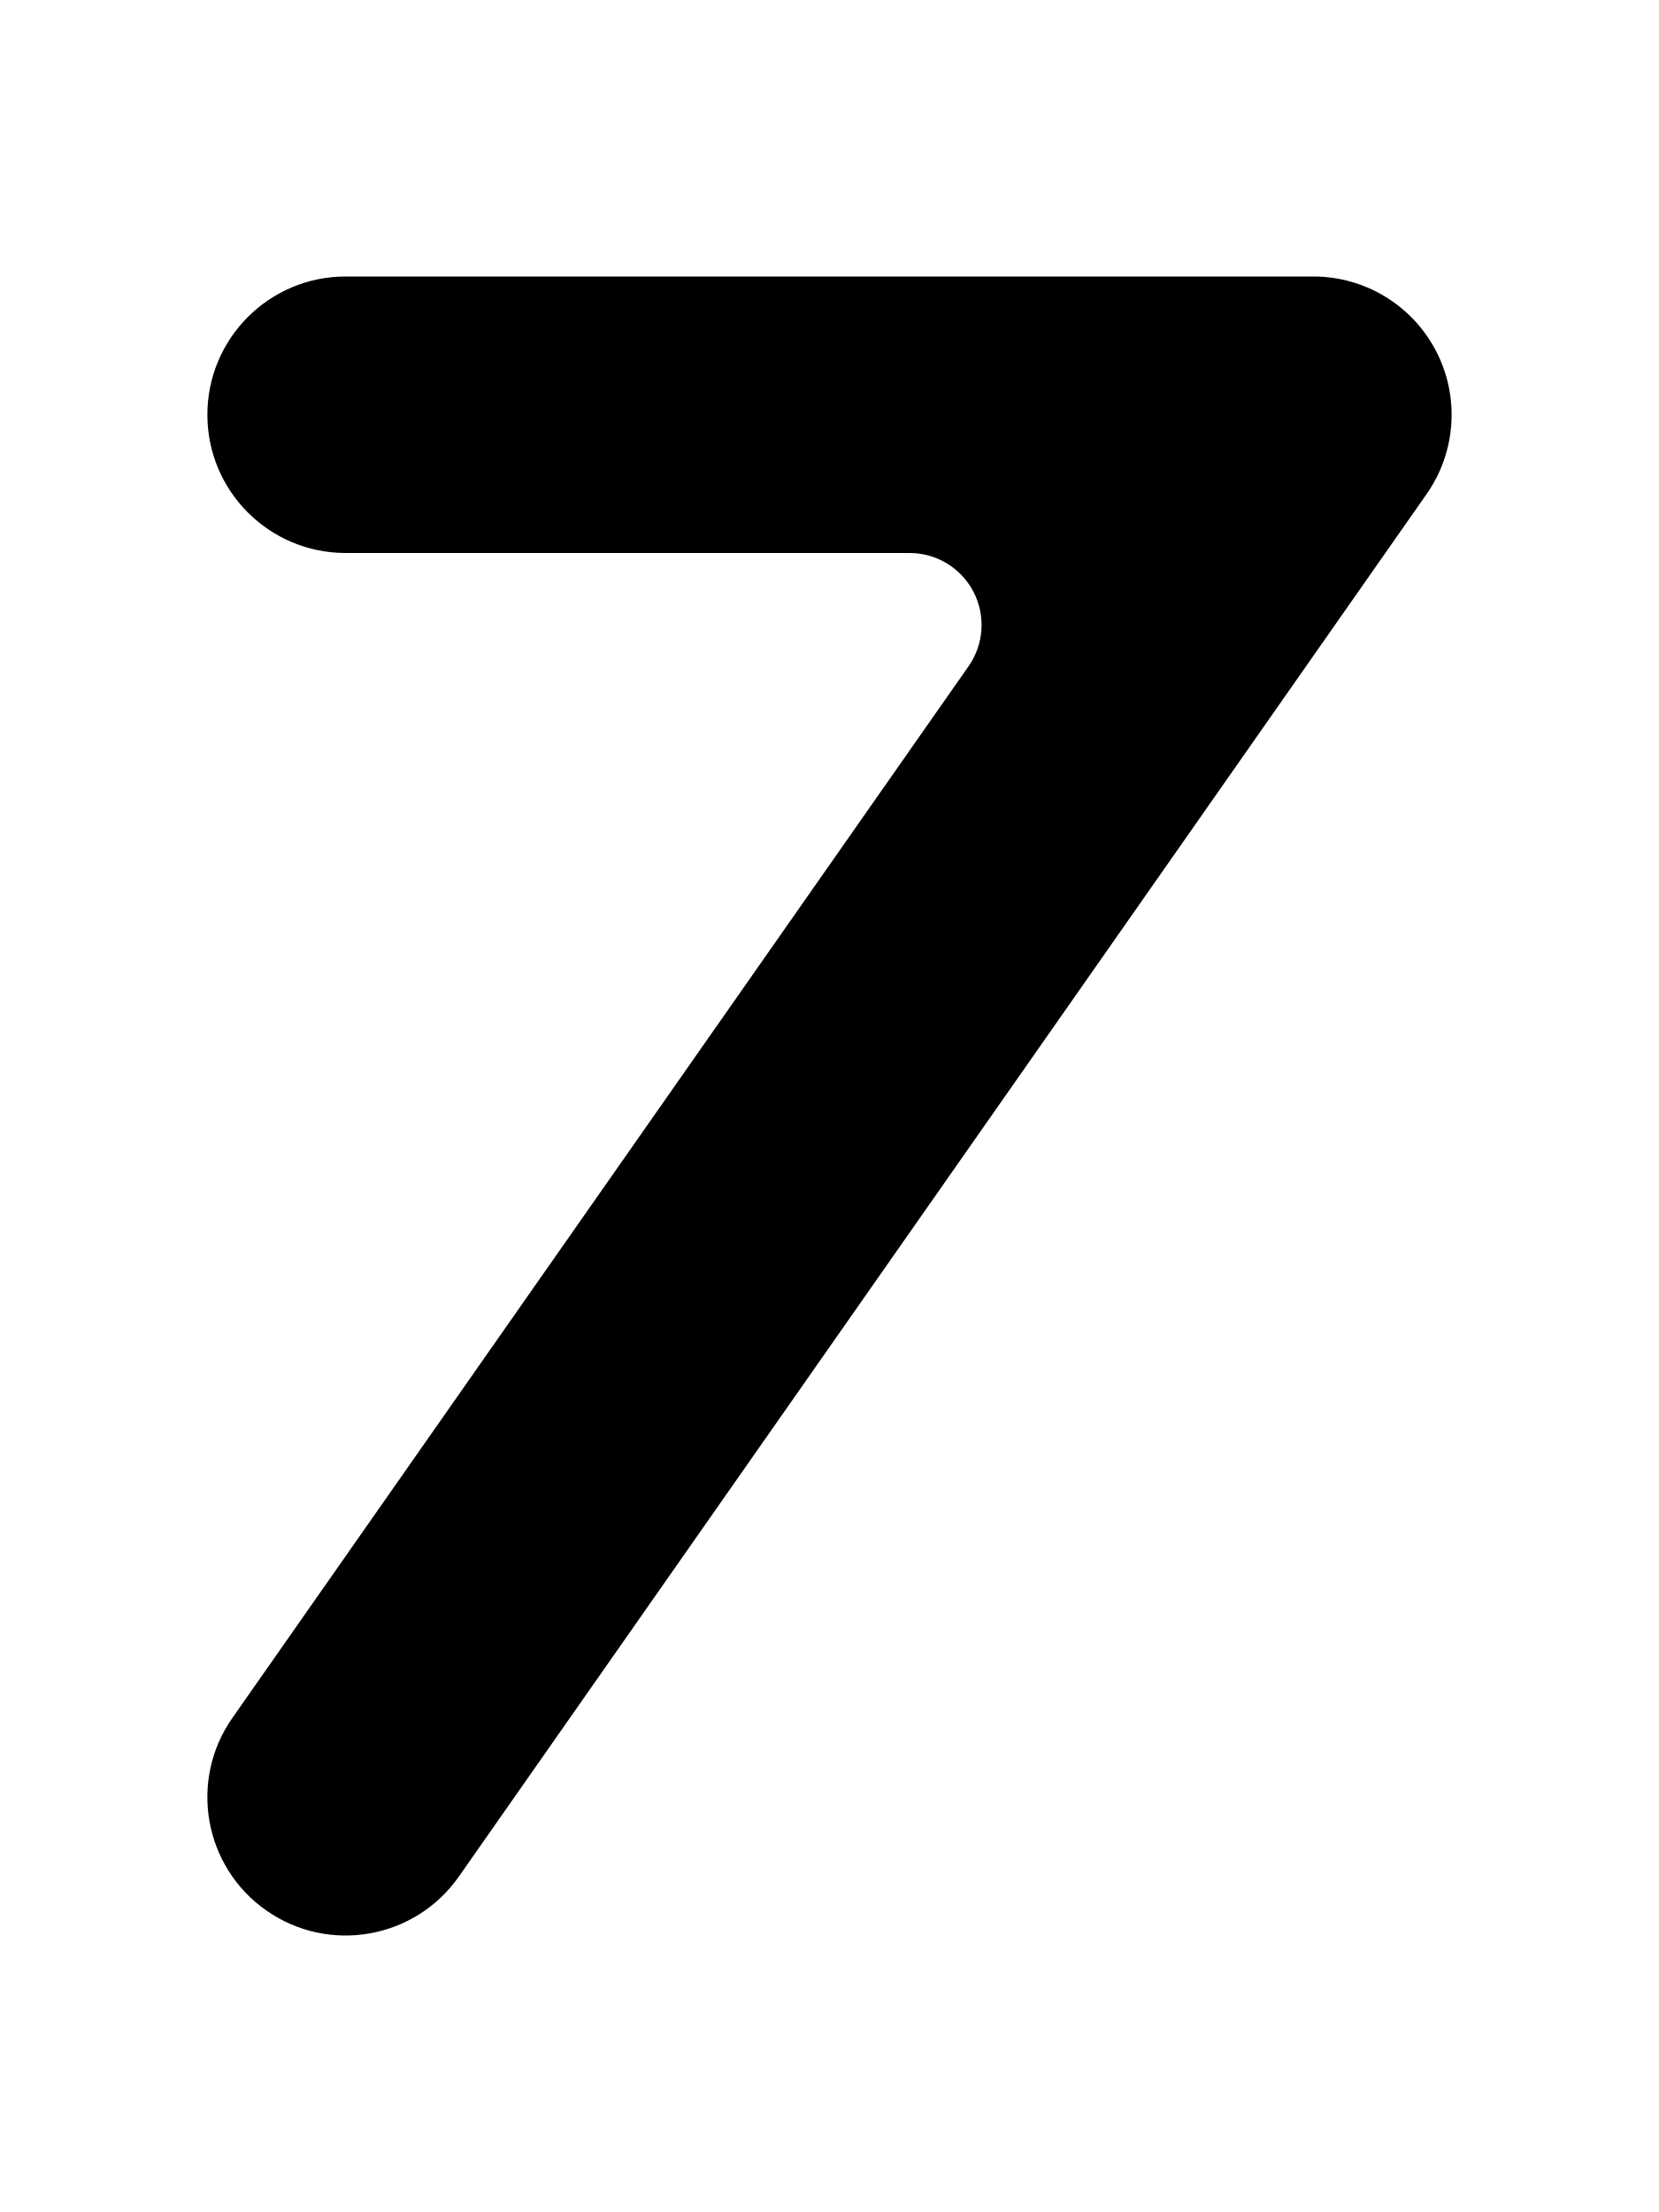
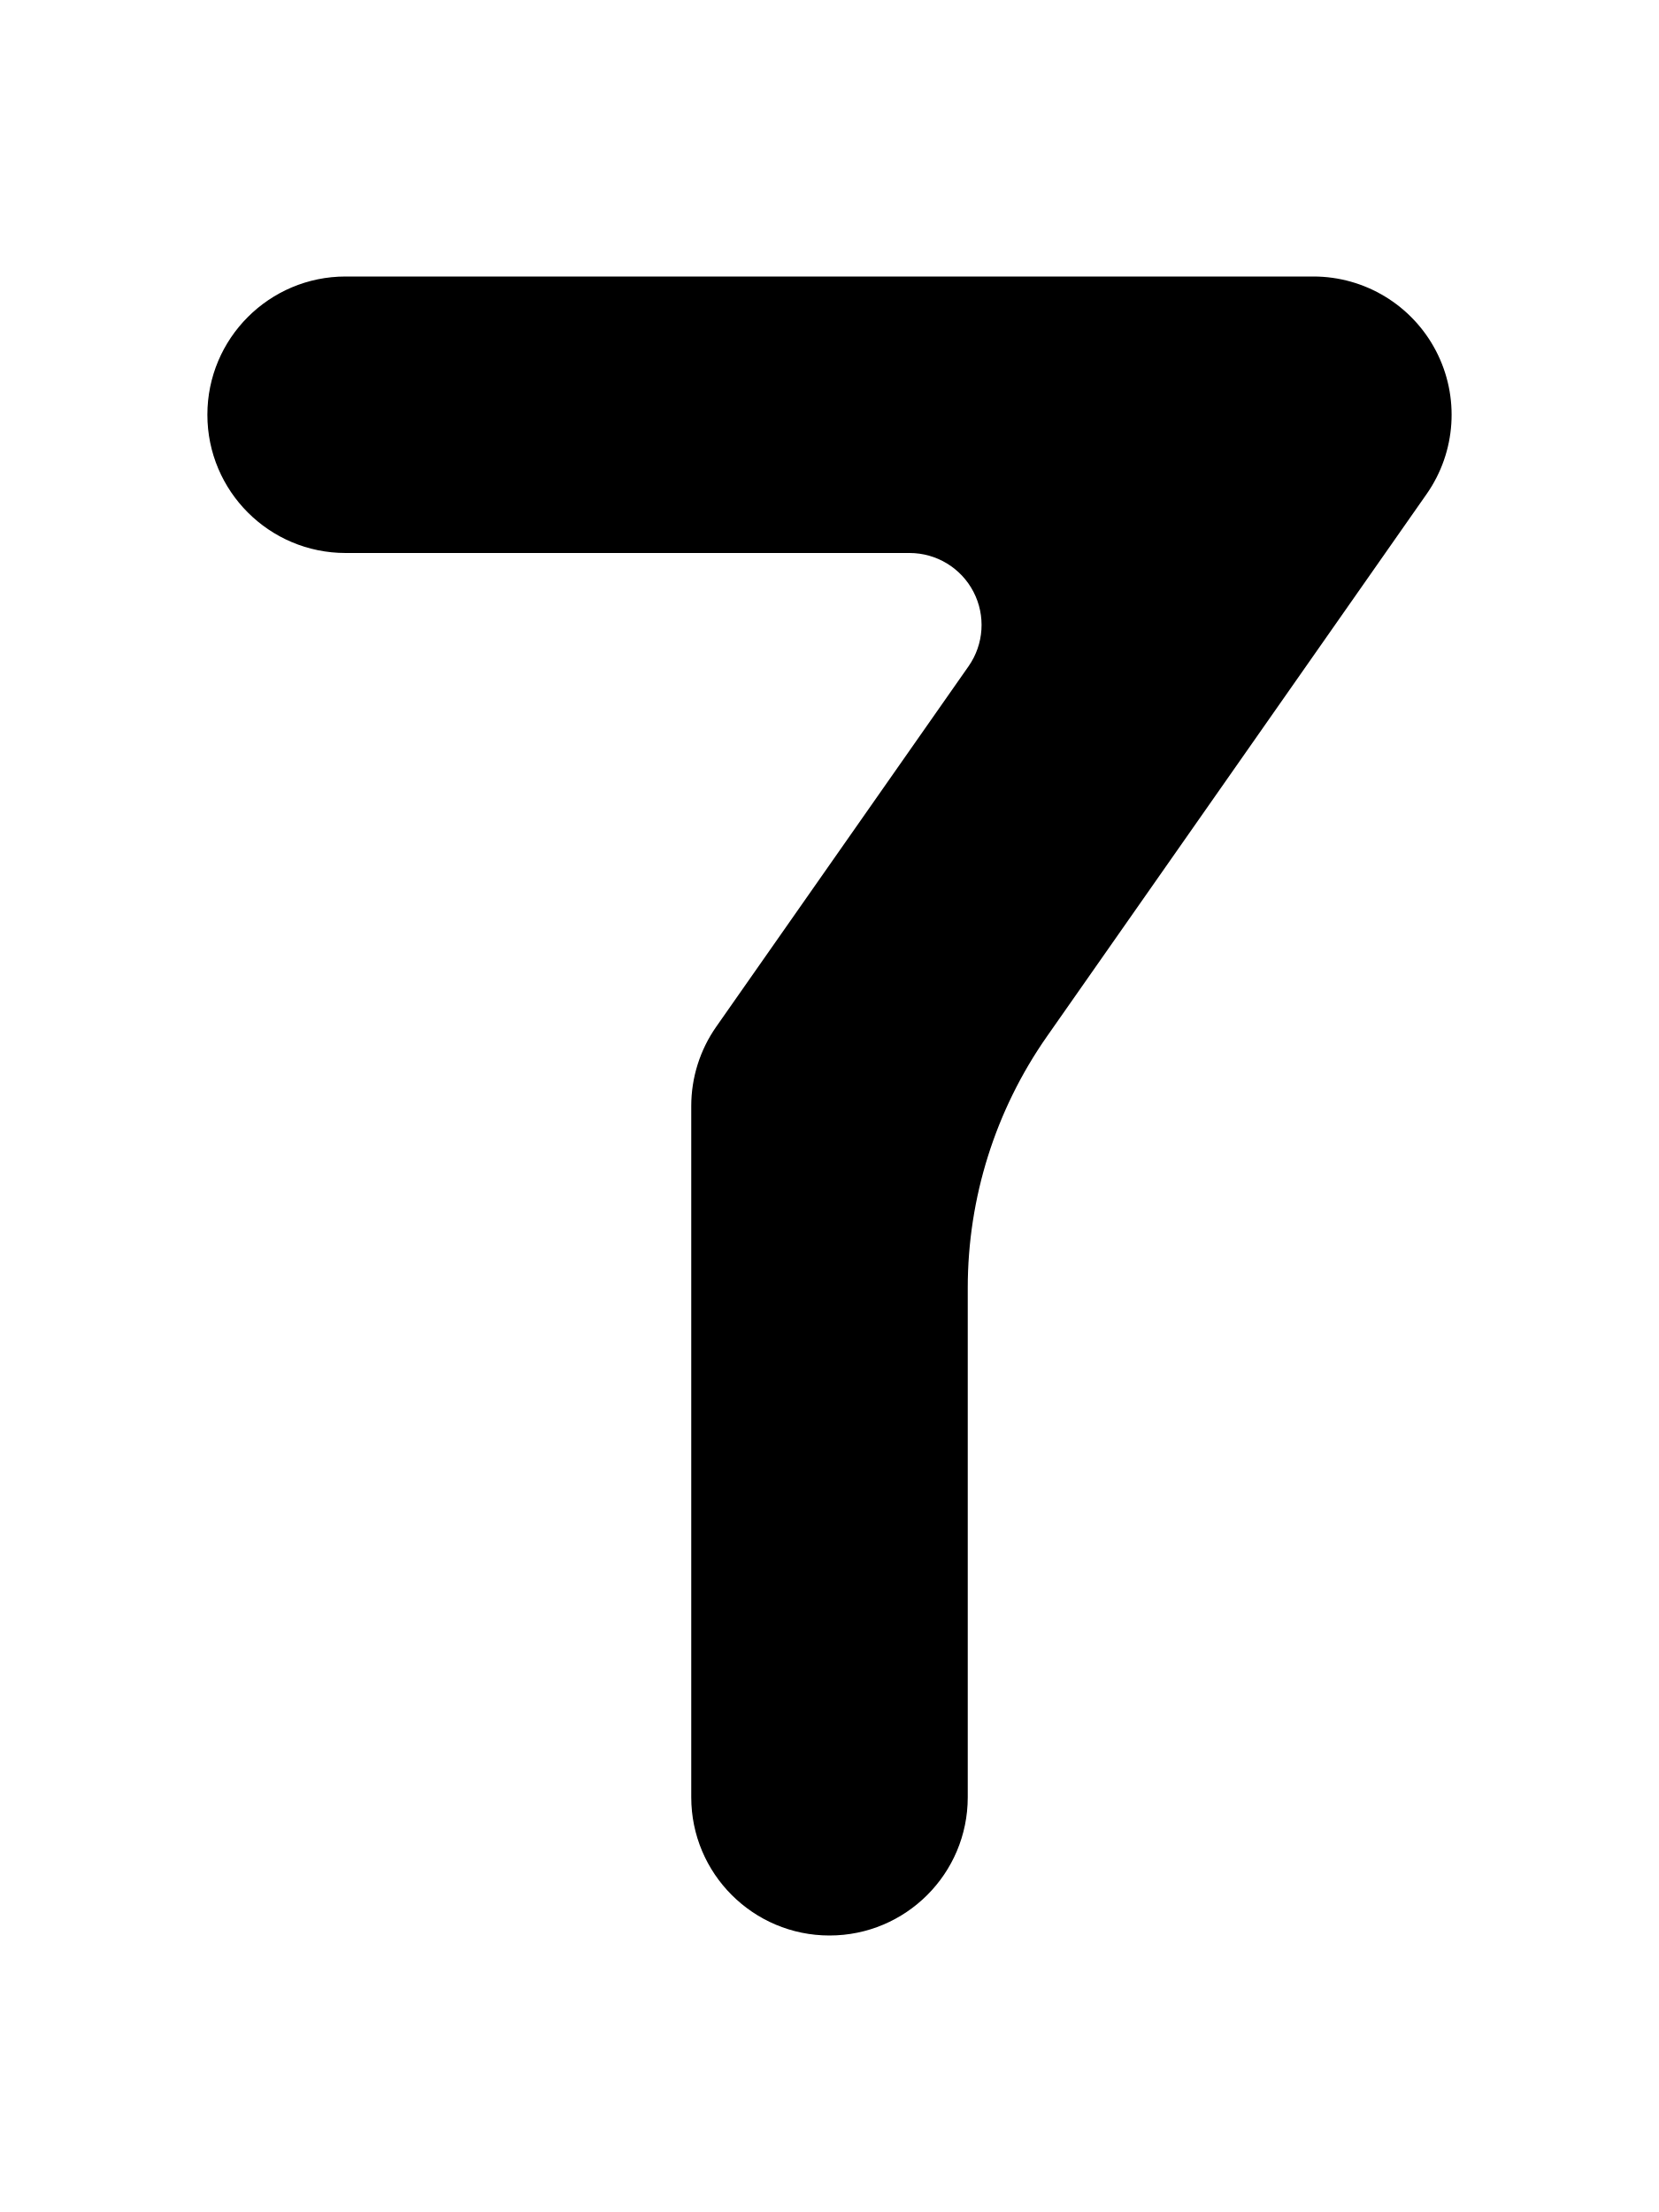
<svg xmlns="http://www.w3.org/2000/svg" width="768" height="1024" viewBox="0 0 768 1024" version="1.1" id="svg1">
  <defs id="defs1">
    </defs>
  <g id="layer1">
-     <path style="baseline-shift:baseline;display:inline;overflow:visible;opacity:1;vector-effect:none;stroke-linecap:round;stroke-linejoin:round;enable-background:accumulate;stop-color:#000000;stop-opacity:1" d="m 160,128 c -35.346,0 -64,28.654 -64,64 0,35.346 28.654,64 64,64 h 261.078 a 33.322,33.322 62.496 0 1 27.298,52.431 L 107.568,795.299 c -20.27,28.957 -13.227,68.863 15.73,89.133 28.957,20.27 68.863,13.227 89.133,-15.73 l 448,-640 c 13.68,-19.551 15.349,-45.089 4.329,-66.254 C 653.74,141.282 631.862,128.004 608,128 Z" id="path13" />
+     <path style="baseline-shift:baseline;display:inline;overflow:visible;opacity:1;vector-effect:none;stroke-linecap:round;stroke-linejoin:round;enable-background:accumulate;stop-color:#000000;stop-opacity:1" d="m 160,128 c -35.346,0 -64,28.654 -64,64 0,35.346 28.654,64 64,64 h 261.078 a 33.322,33.322 62.496 0 1 27.298,52.431 L 331.568,475.299 C 324.039,486.056 320,498.869 320,512 v 320 c 0,35.346 28.654,64 64,64 35.346,0 64,-28.654 64,-64 V 596.174 A 203.031,203.031 107.496 0 1 484.702,479.743 L 660.432,228.701 c 13.68,-19.551 15.349,-45.089 4.329,-66.254 C 653.74,141.282 631.862,128.004 608,128 Z" id="path32" />
  </g>
</svg>
